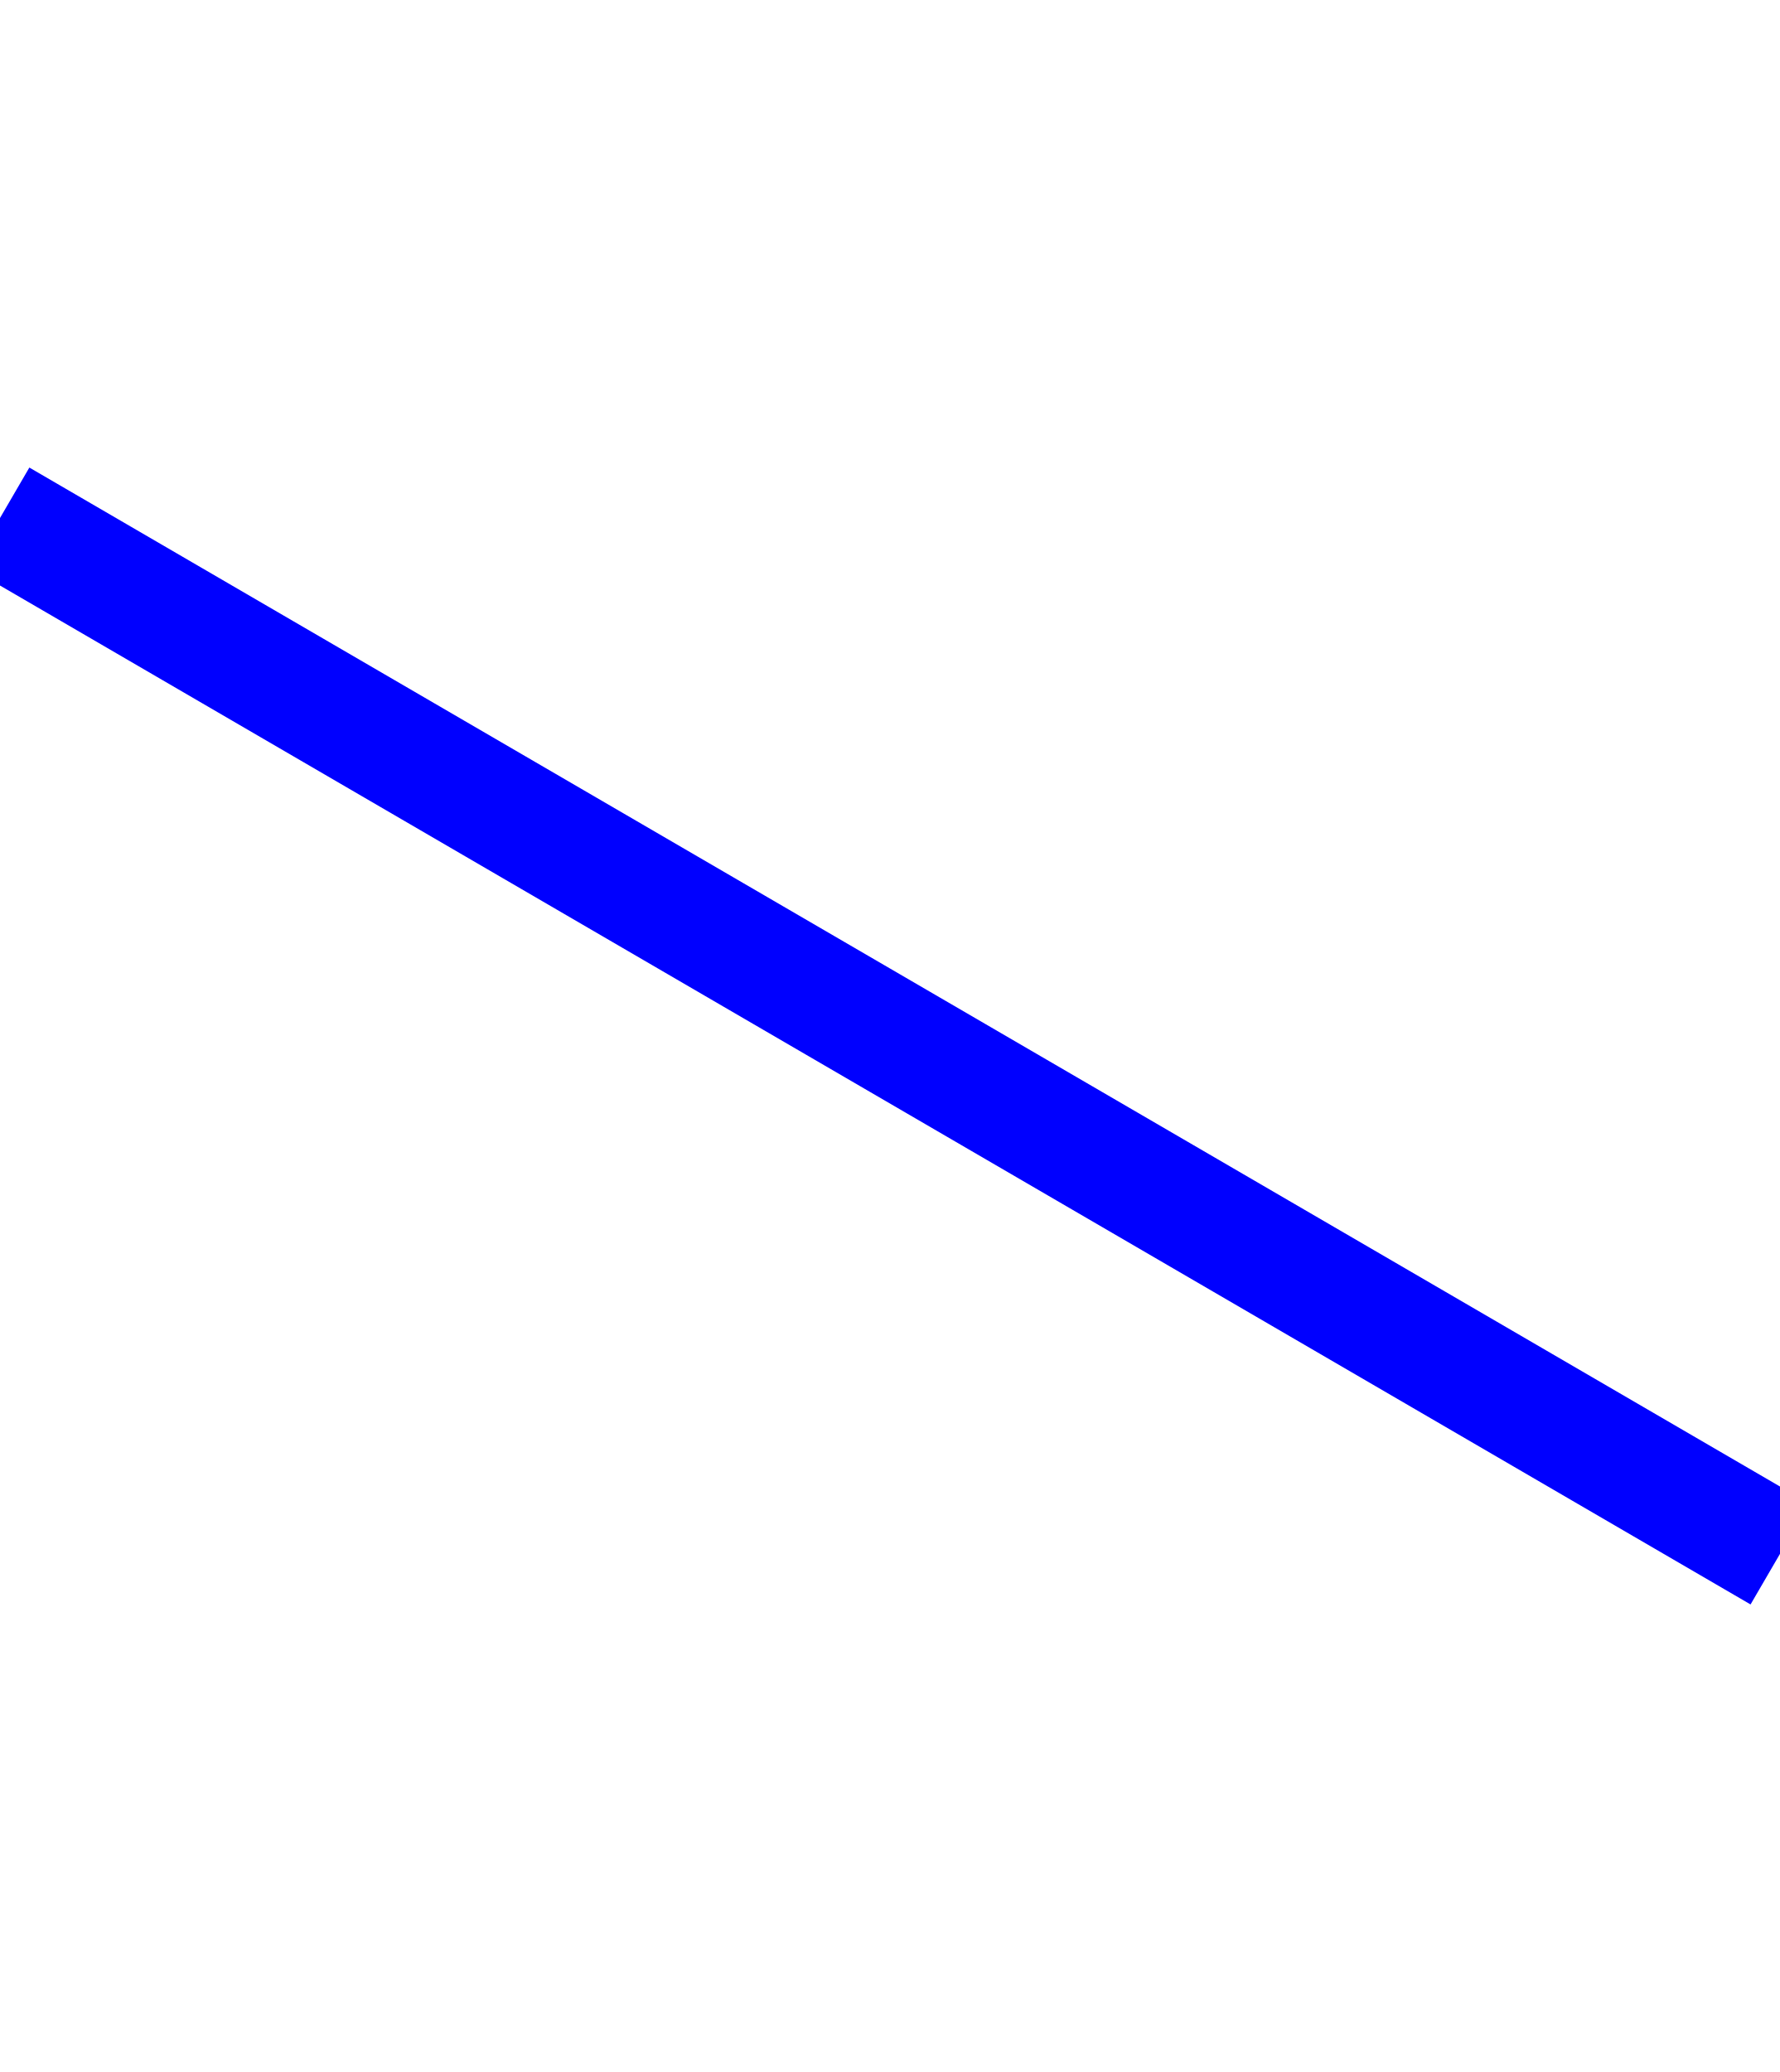
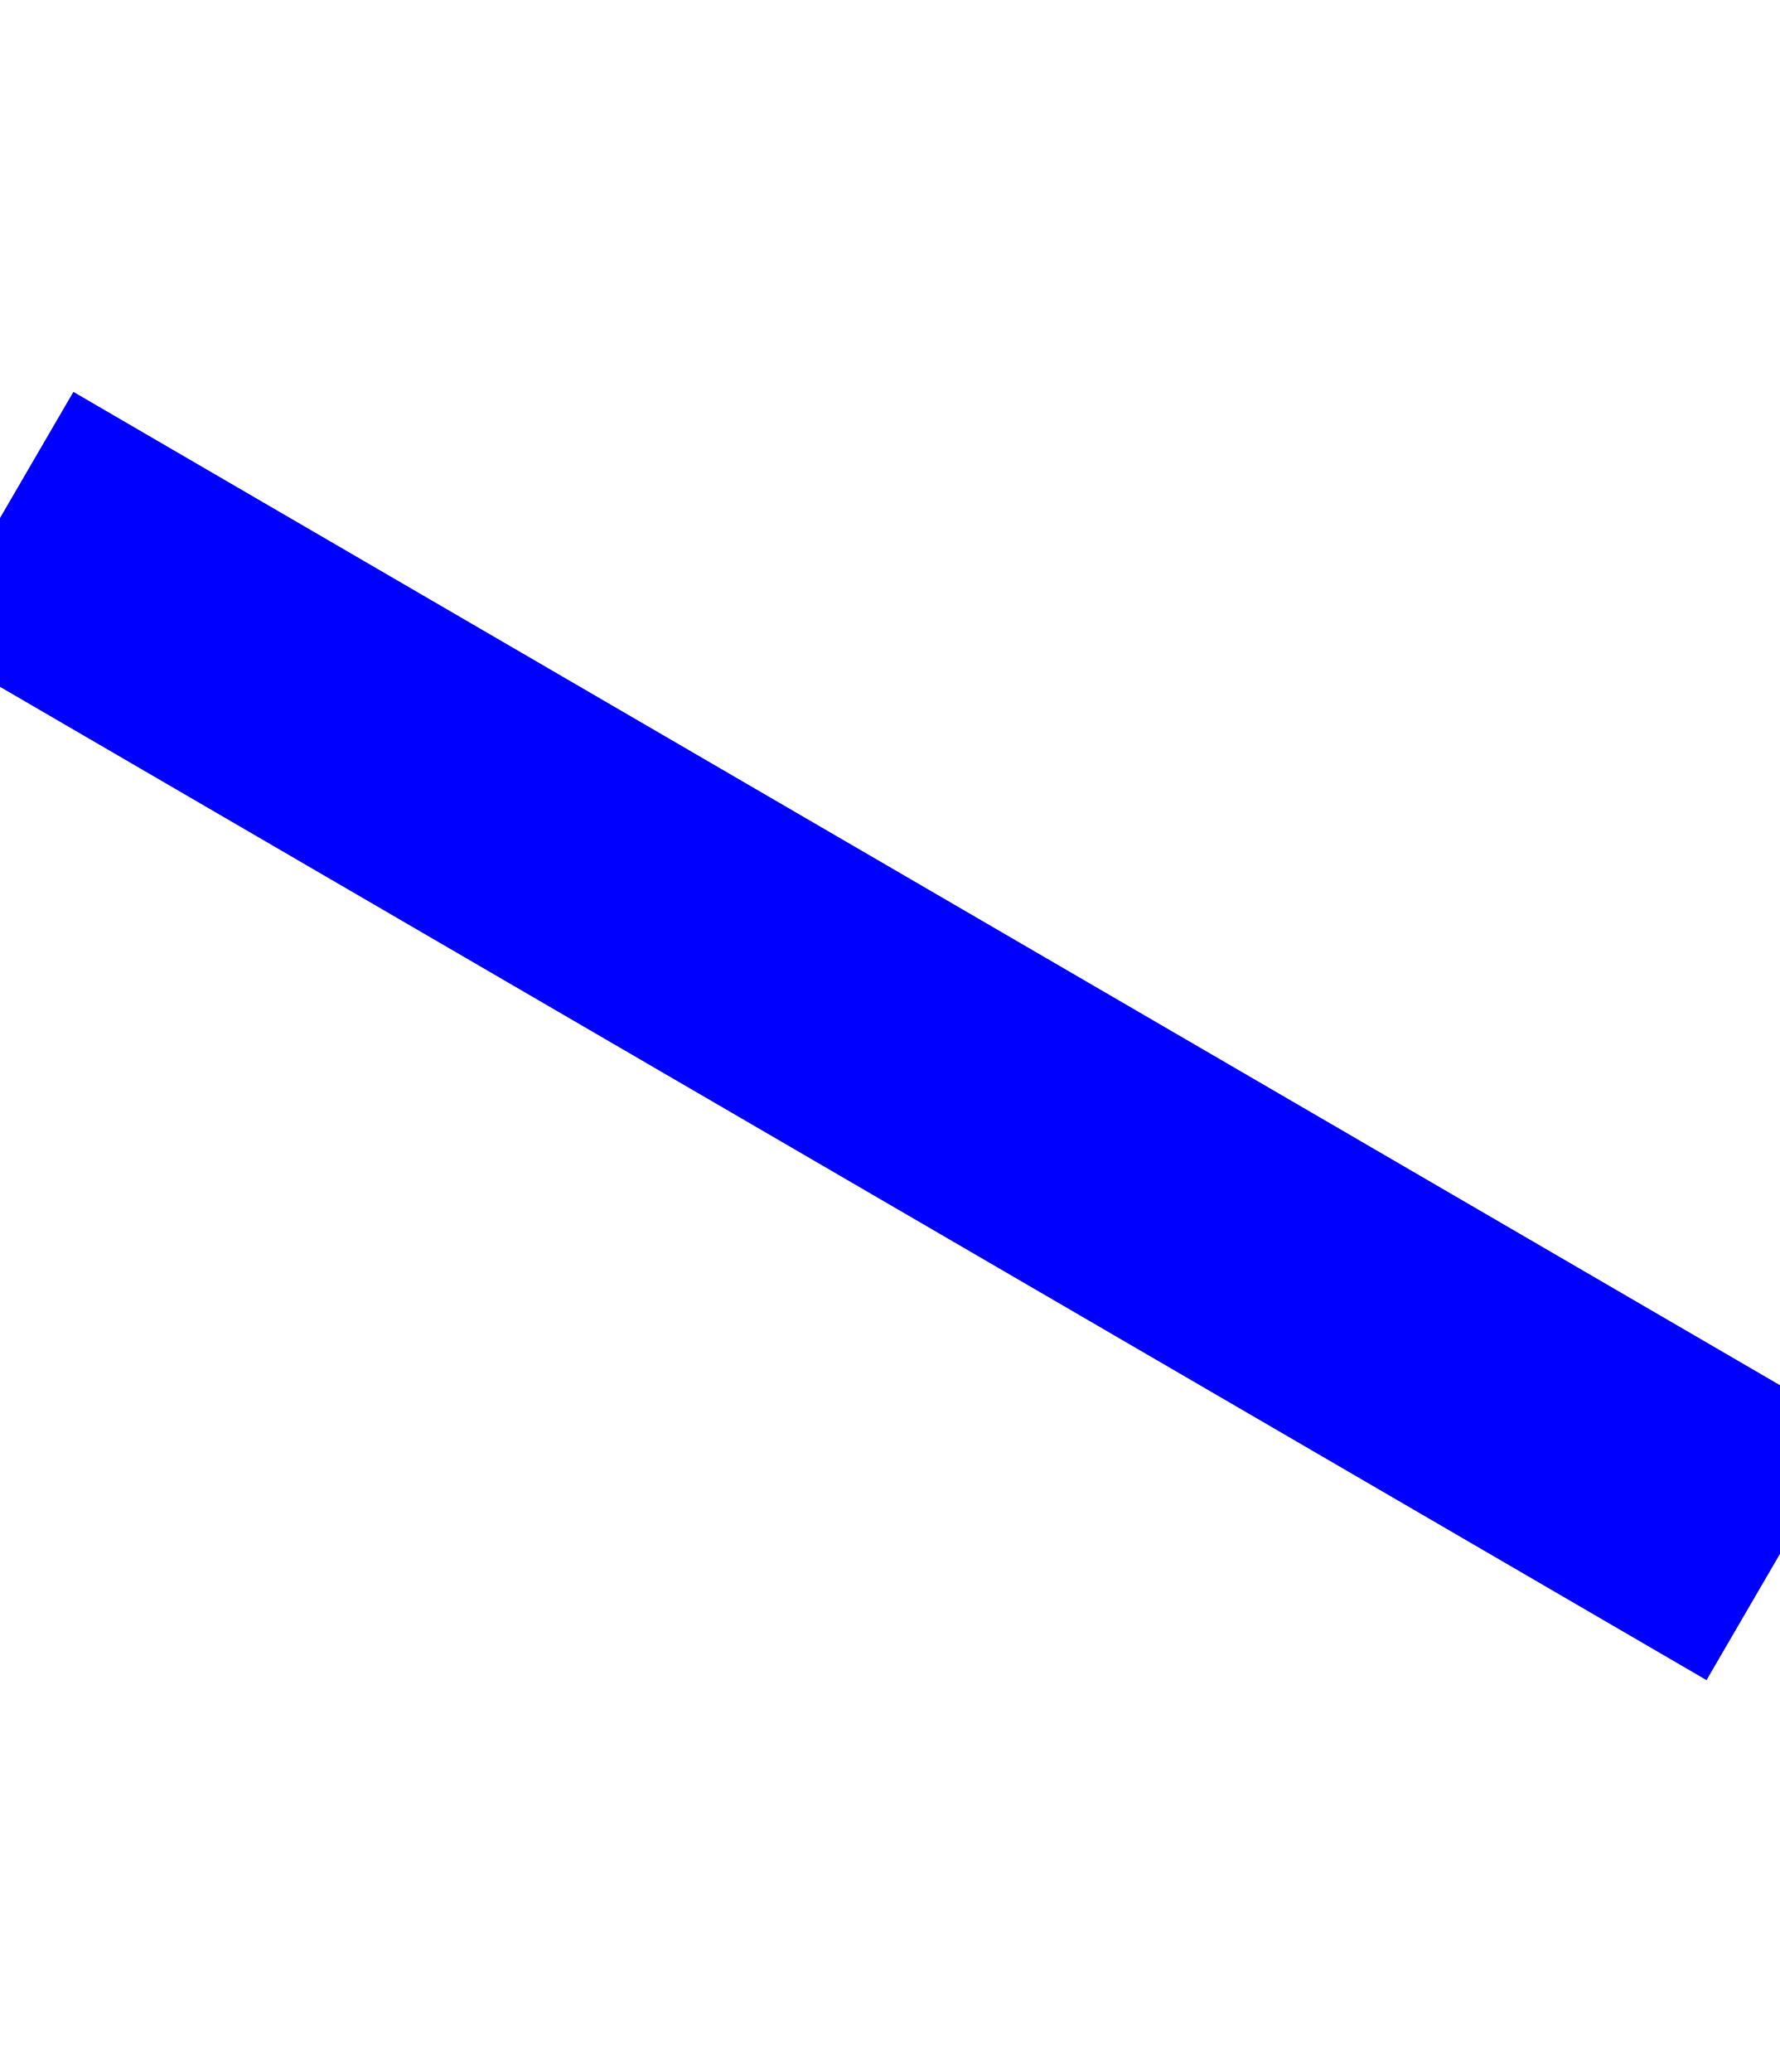
<svg xmlns="http://www.w3.org/2000/svg" width="61" height="71" viewBox="0 0 61 71" fill="none">
-   <line x1="0" y1="17.75" x2="61" y2="53.25" fill="none" stroke="#00f" stroke-width="4" stroke-linejoin="round" />
+   <line x1="0" y1="17.75" x2="61" y2="53.25" fill="none" stroke="#00f" stroke-width="10" stroke-linejoin="round" />
</svg>
